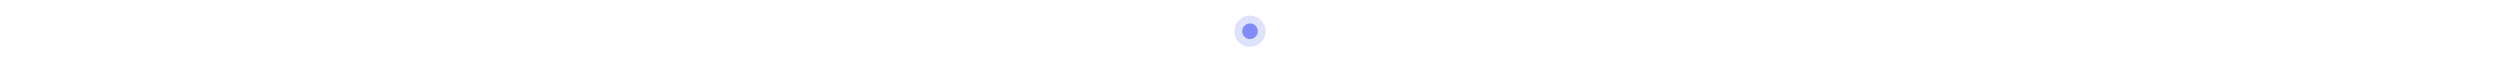
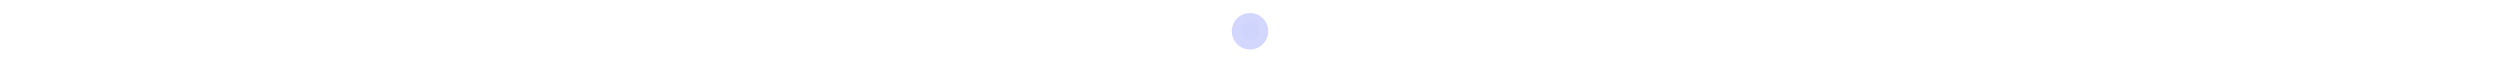
<svg xmlns="http://www.w3.org/2000/svg" viewBox="0 0 960 24" width="100%" height="24">
  <defs>
    <linearGradient id="div-grad" x1="0%" y1="0%" x2="100%" y2="0%">
      <stop offset="0%" stop-color="#0f172a" stop-opacity="0" />
-       <stop offset="25%" stop-color="#38bdf8" stop-opacity="0.6" />
-       <stop offset="50%" stop-color="#818cf8" stop-opacity="0.9" />
-       <stop offset="75%" stop-color="#c084fc" stop-opacity="0.6" />
+       <stop offset="25%" stop-color="#38bdf8" stop-opacity="0.7" />
+       <stop offset="50%" stop-color="#818cf8" stop-opacity="1" />
+       <stop offset="75%" stop-color="#c084fc" stop-opacity="0.7" />
      <stop offset="100%" stop-color="#0f172a" stop-opacity="0" />
    </linearGradient>
  </defs>
-   <line x1="60" y1="12" x2="900" y2="12" stroke="url(#div-grad)" stroke-width="1.5" />
-   <circle cx="480" cy="12" r="3" fill="#818cf8" />
-   <circle cx="480" cy="12" r="6" fill="#818cf8" opacity="0.25" />
+   <line x1="40" y1="12" x2="920" y2="12" stroke="url(#div-grad)" stroke-width="2" />
+   <circle cx="480" cy="12" r="3.5" fill="#f8fafc" />
+   <circle cx="480" cy="12" r="7" fill="#818cf8" opacity="0.35" />
</svg>
